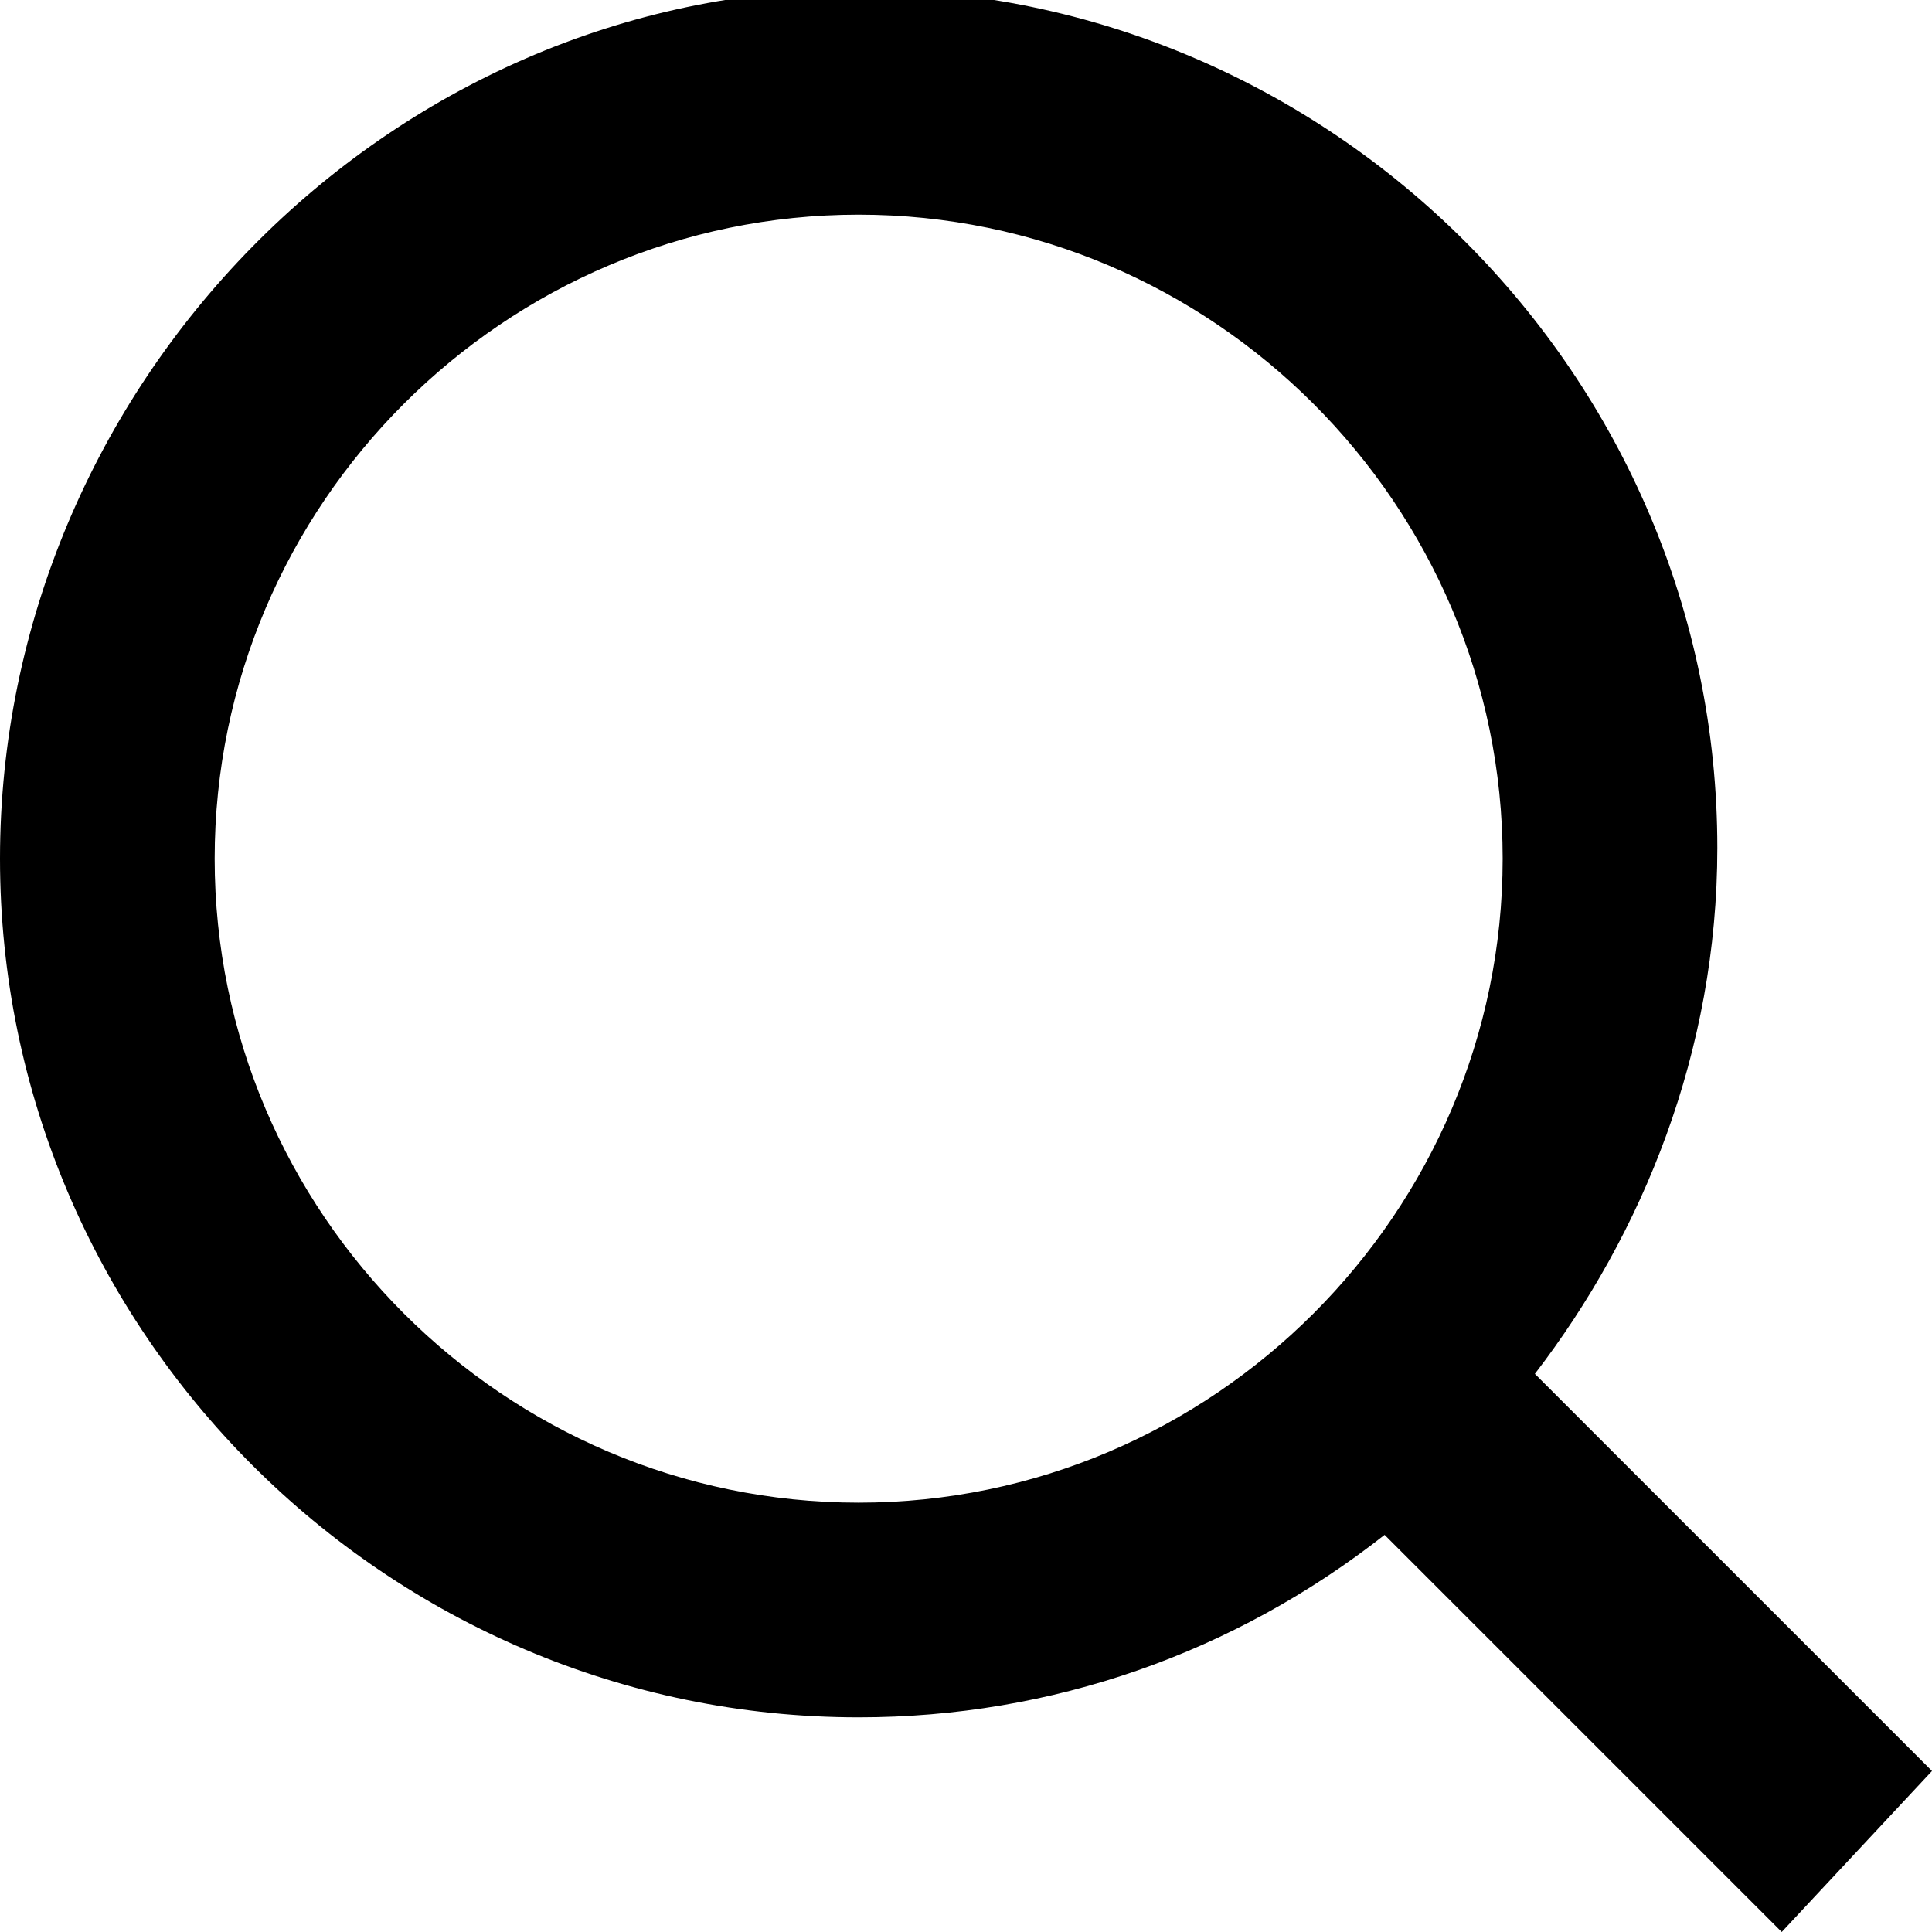
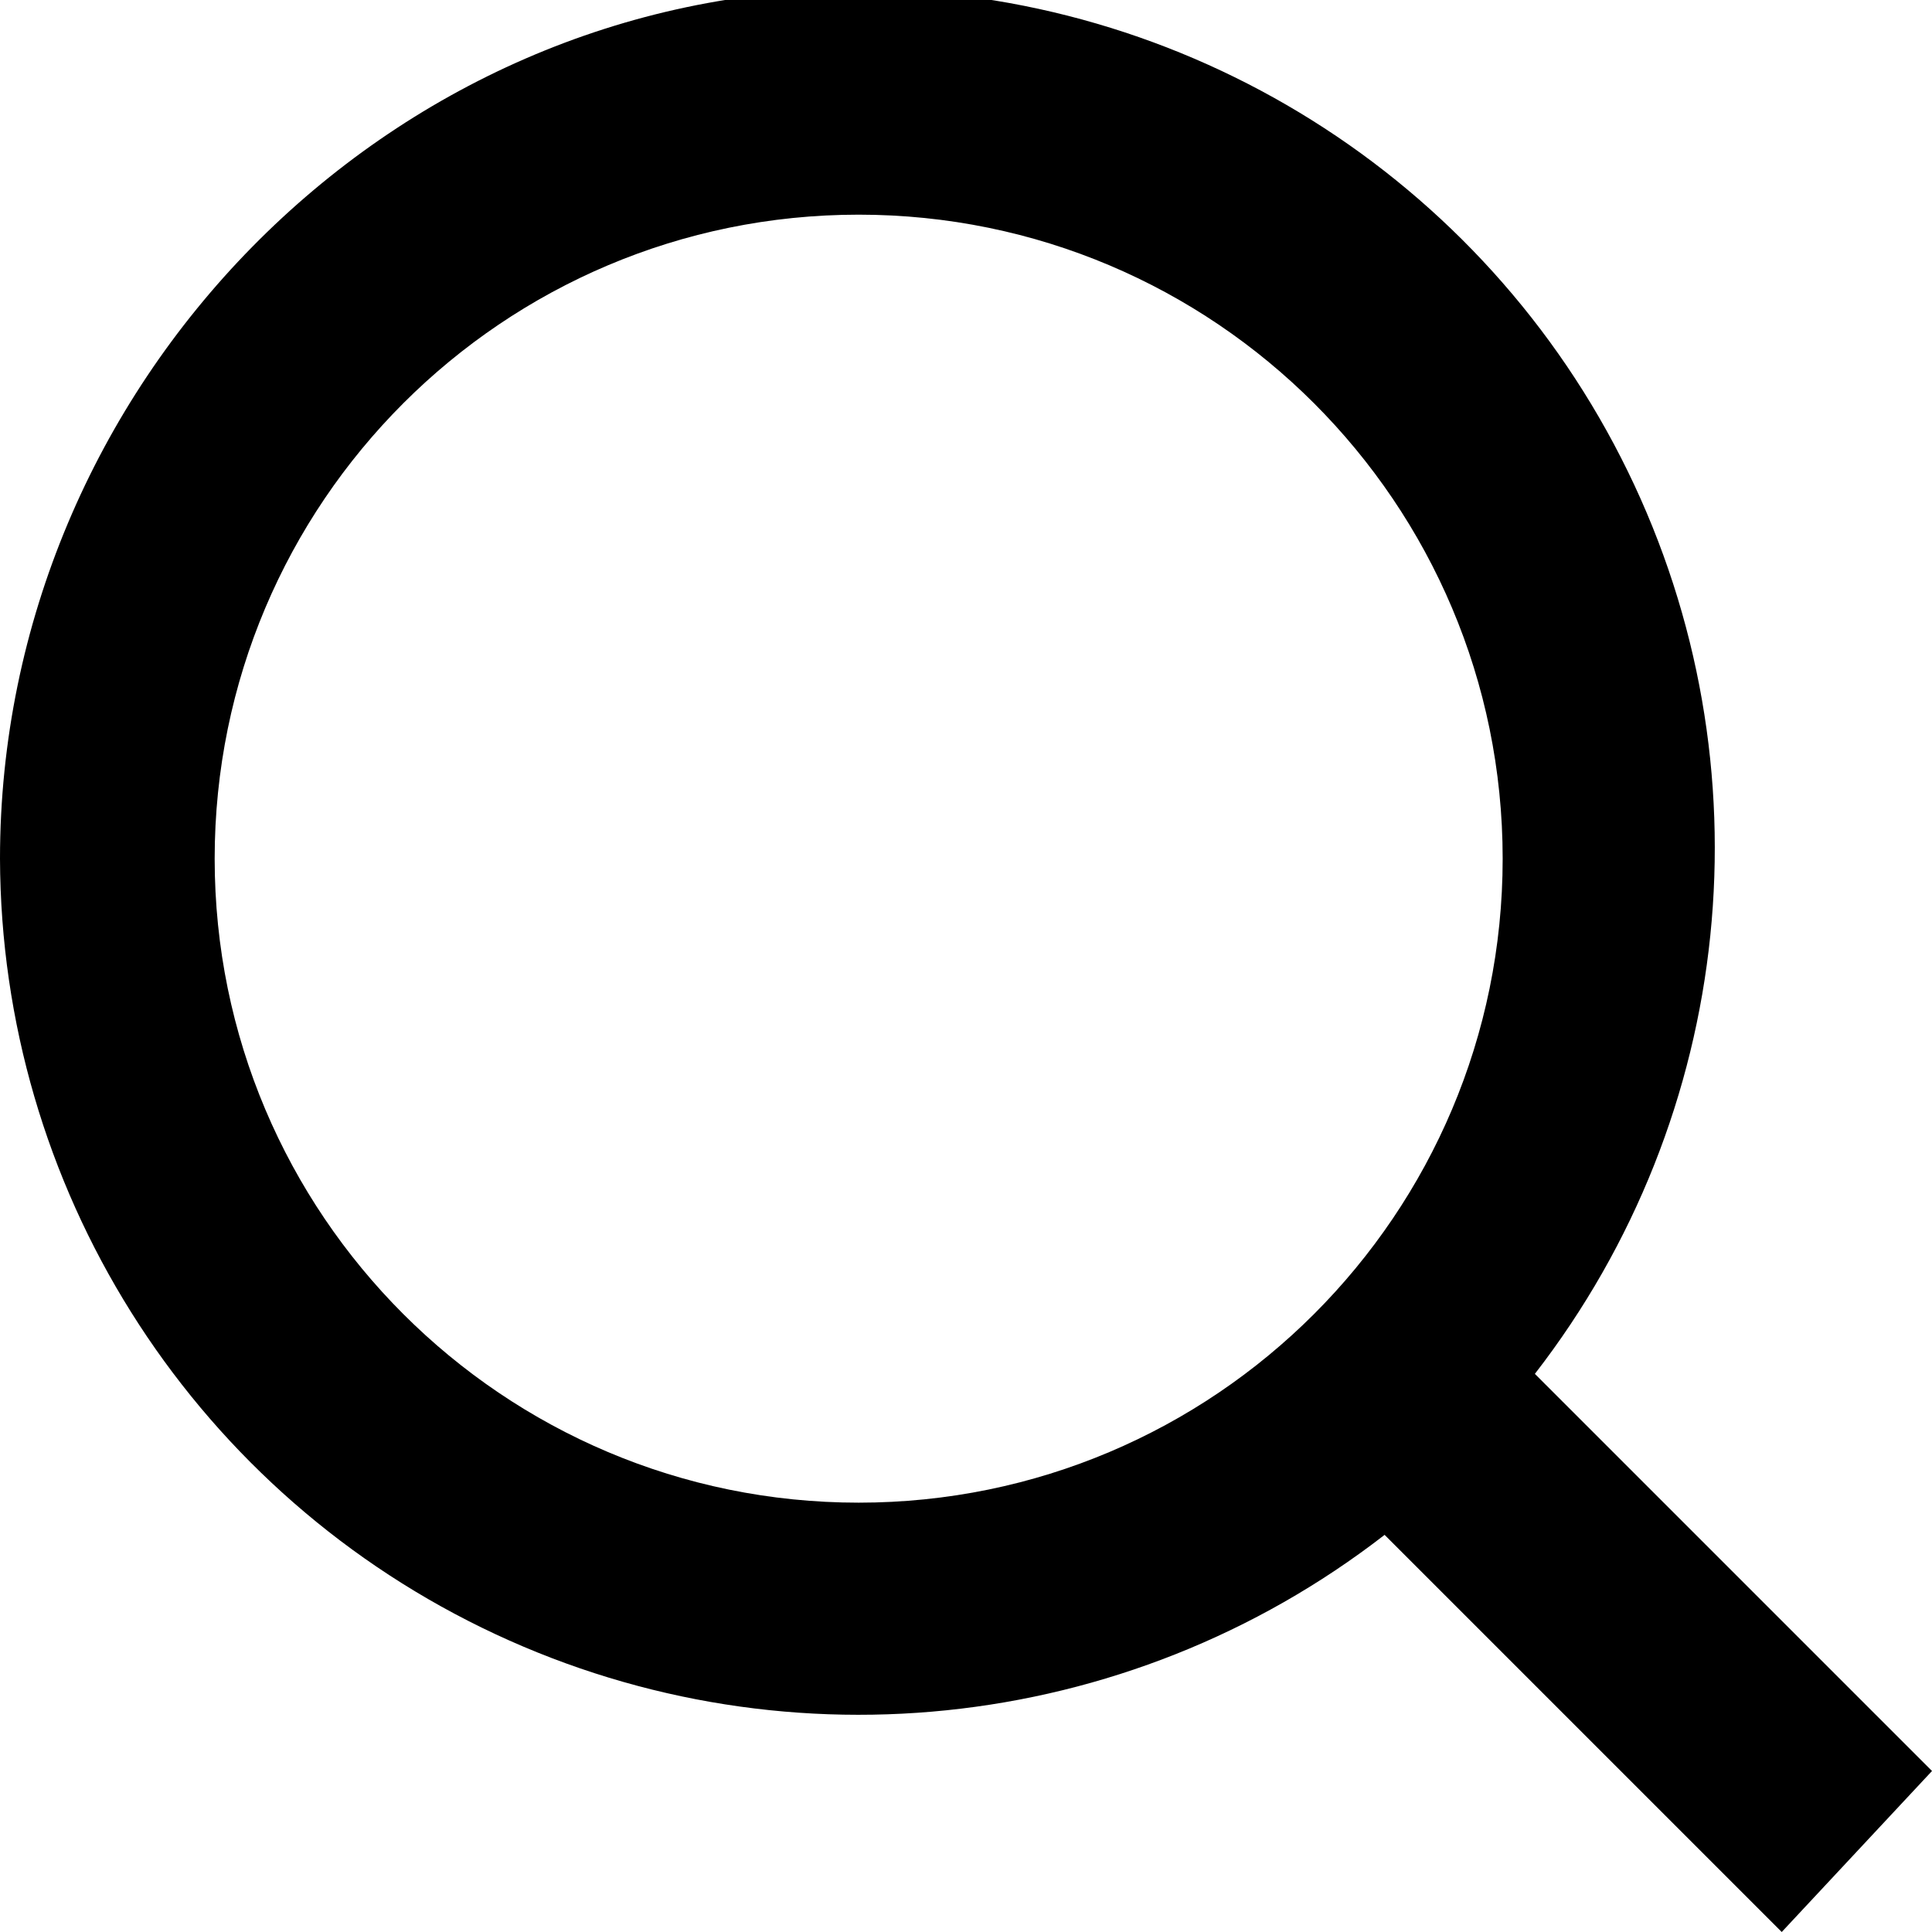
<svg xmlns="http://www.w3.org/2000/svg" width="18" height="18" viewBox="0 0 18 18" fill="none">
-   <path d="M18 16.5L14.3 12.8C15.3 11.5 16 9.8 16 7.9C16 3.5 12.4 -0.1 8 -0.1C3.6 -0.1 0 3.6 0 8C0 12.4 3.6 16 8 16C9.8 16 11.5 15.4 12.9 14.3L16.6 18L18 16.5ZM8 14C4.7 14 2 11.3 2 8C2 4.7 4.7 2 8 2C11.3 2 14 4.7 14 8C14 11.3 11.3 14 8 14Z" fill="black" />
+   <path d="M18 16.5l-3.7-3.7A8 8 0 0 0 8-.1C3.6-.1 0 3.6 0 8a8 8 0 0 0 12.9 6.3l3.7 3.7 1.4-1.5zM8 14a6 6 0 0 1-6-6 6 6 0 0 1 6-6 6 6 0 0 1 6 6 6 6 0 0 1-6 6z" fill="#000" />
</svg>
